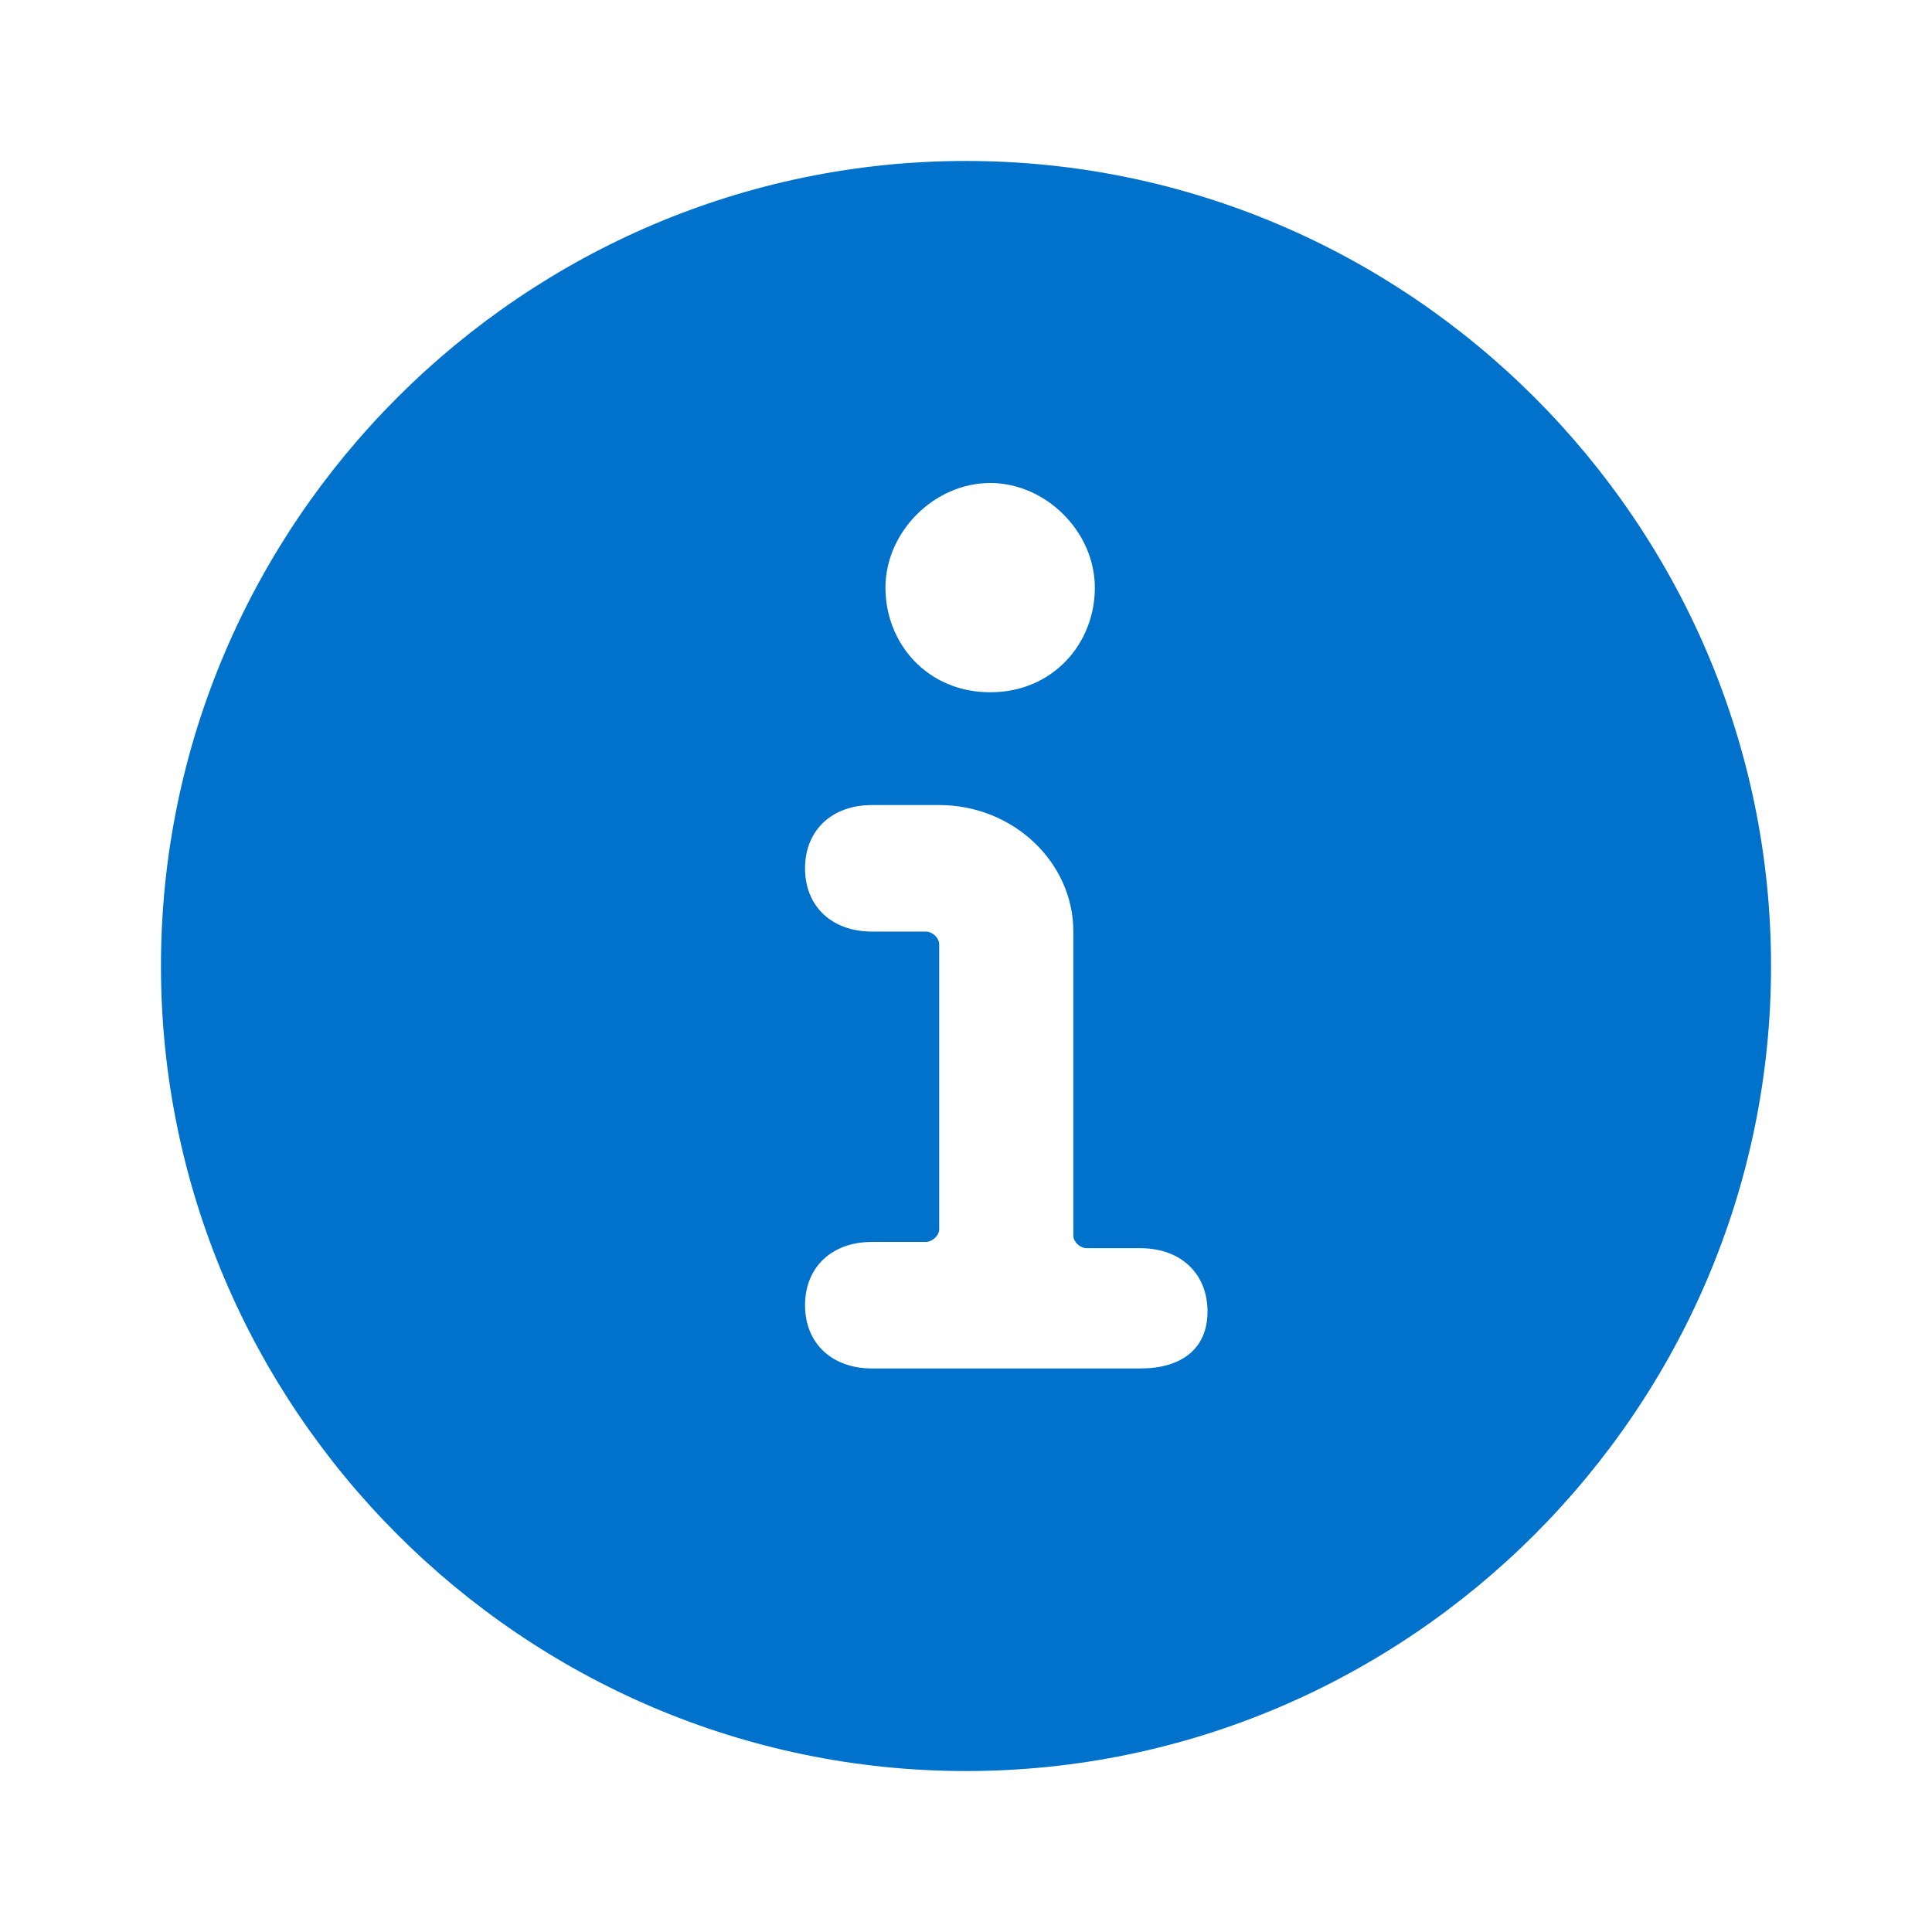
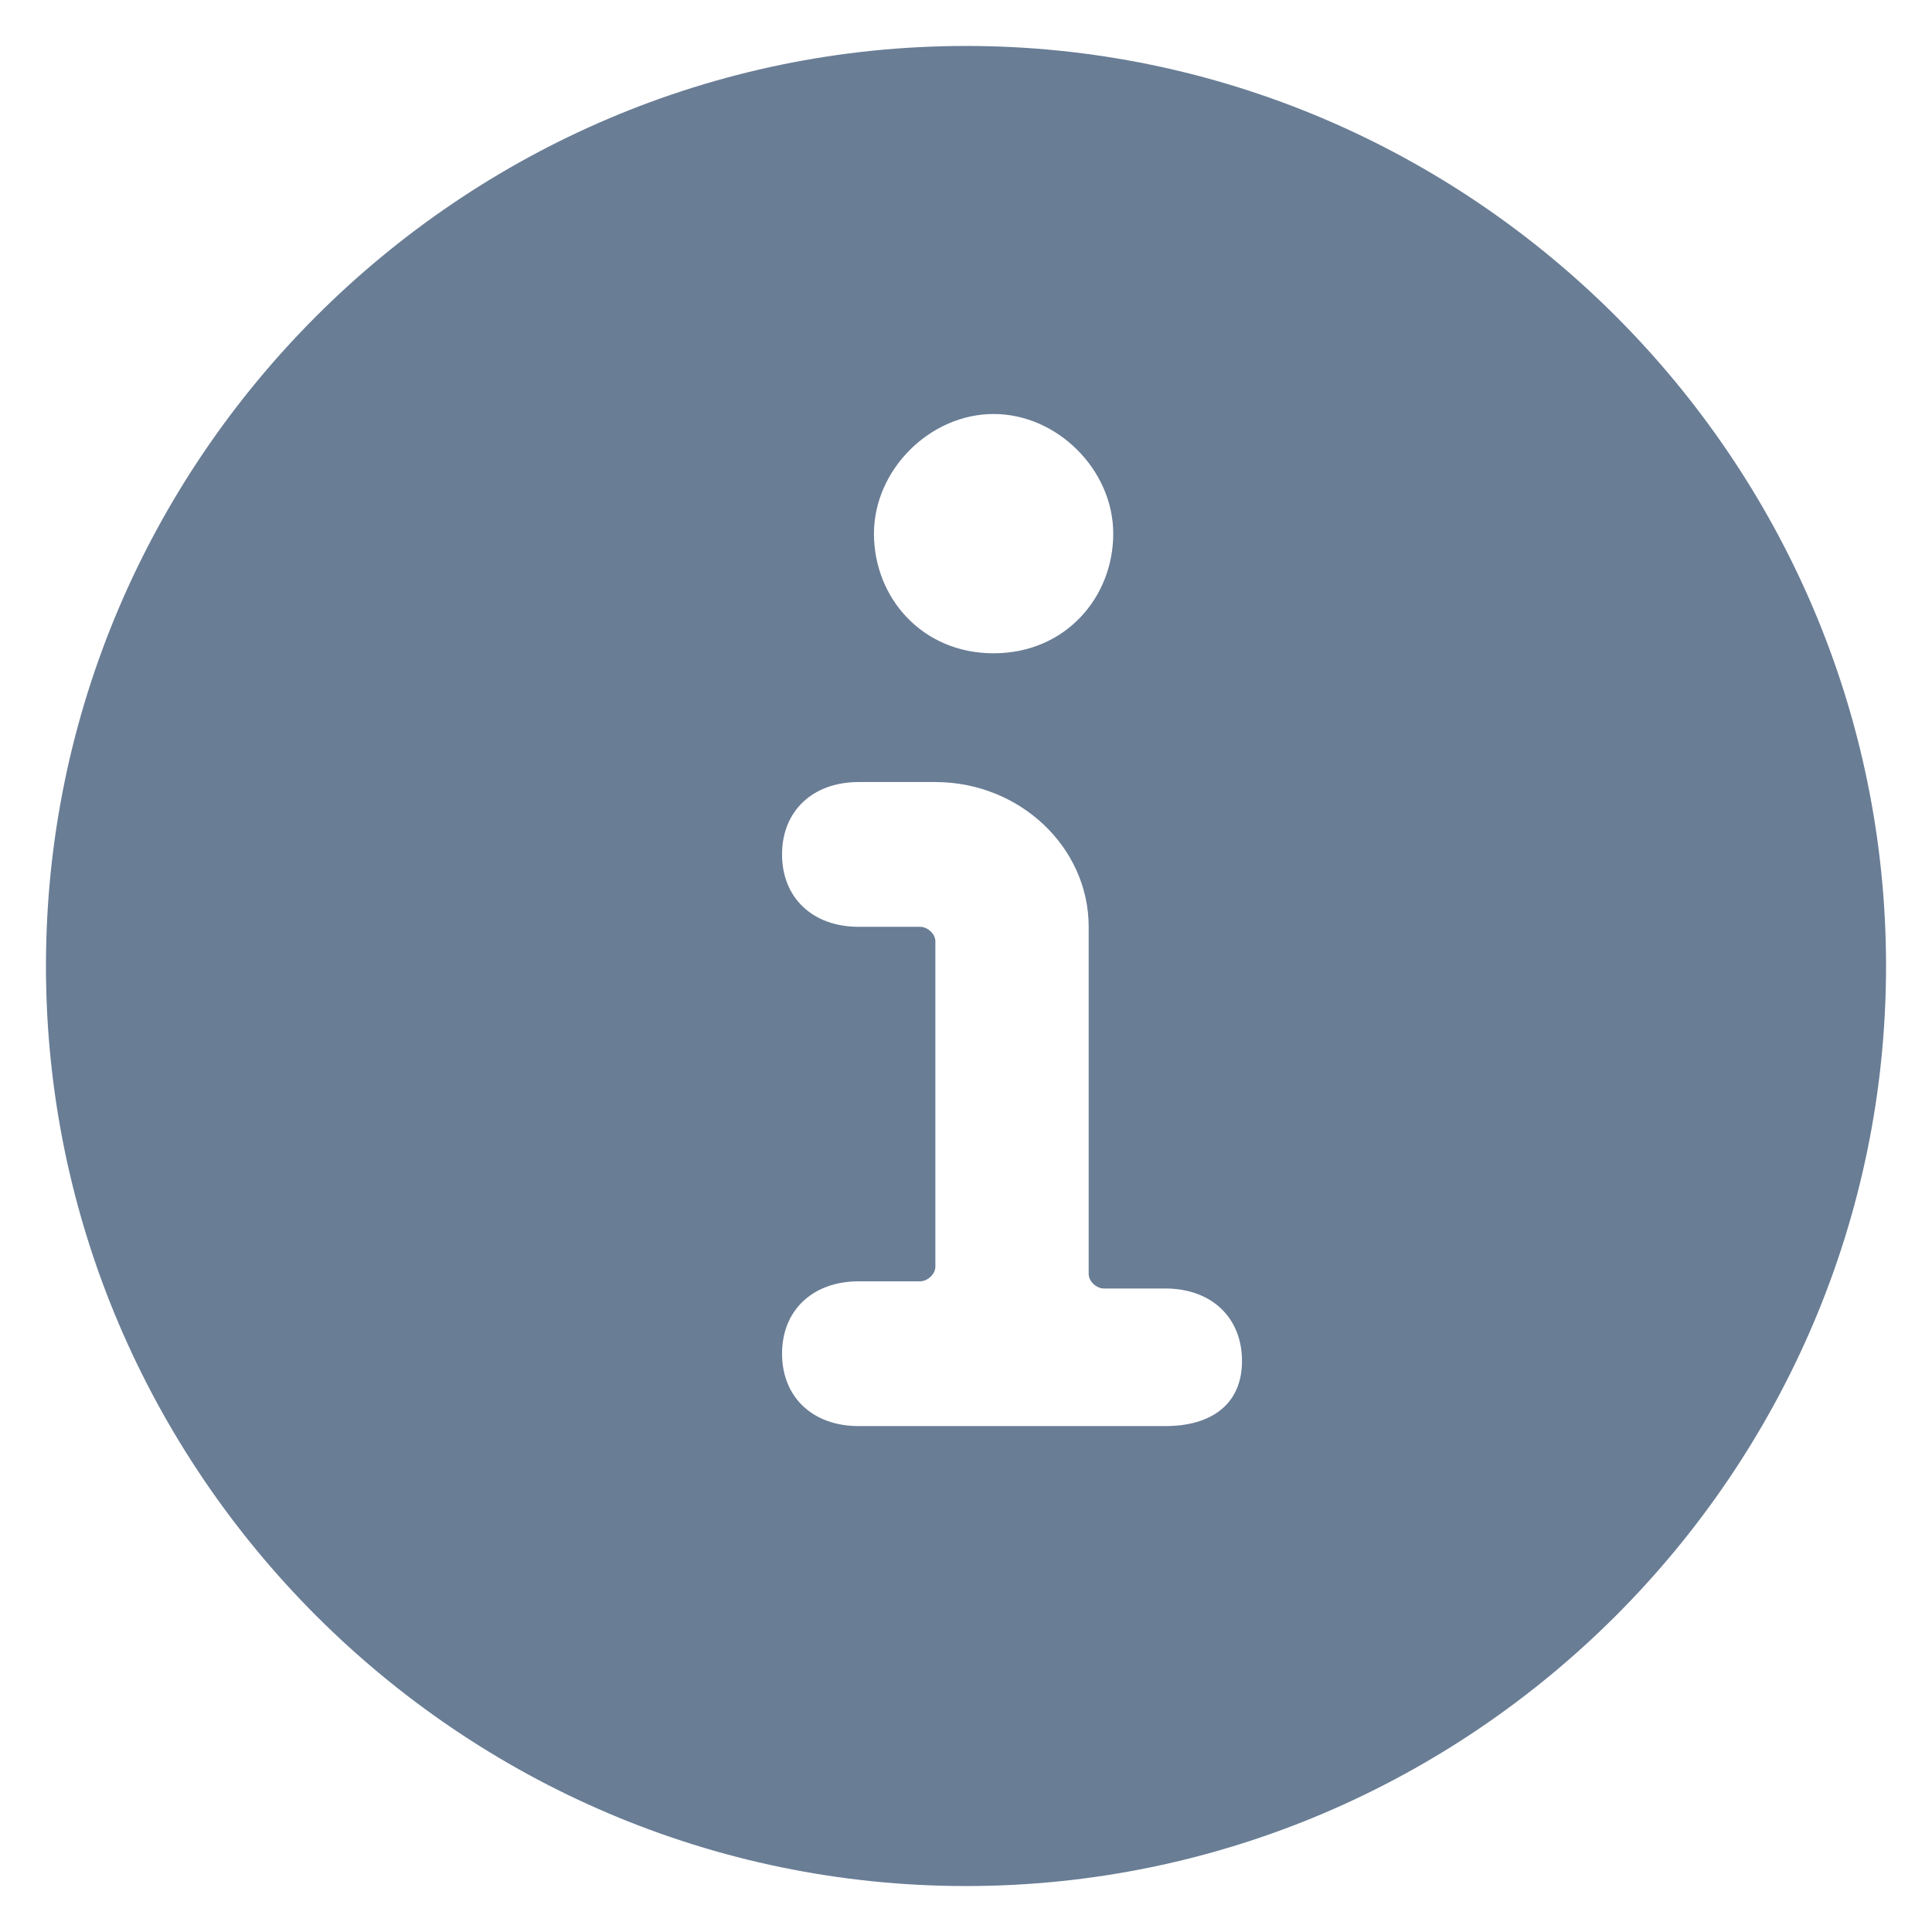
- <svg xmlns="http://www.w3.org/2000/svg" width="16" height="16" viewBox="0 0 16 16" fill="none">
-   <g id="Help icon">
-     <path id="Glyph" d="M9.067 4.867C9.067 5.329 8.72 5.733 8.2 5.733C7.68 5.733 7.333 5.329 7.333 4.867C7.333 4.404 7.738 4 8.2 4C8.662 4 9.067 4.404 9.067 4.867ZM7.222 11.333C6.889 11.333 6.667 11.124 6.667 10.809C6.667 10.494 6.889 10.285 7.222 10.285H7.667C7.722 10.285 7.778 10.232 7.778 10.18V7.82C7.778 7.768 7.722 7.715 7.667 7.715H7.222C6.889 7.715 6.667 7.506 6.667 7.191C6.667 6.876 6.889 6.667 7.222 6.667H7.778C8.389 6.667 8.889 7.139 8.889 7.715V10.232C8.889 10.285 8.944 10.337 9 10.337H9.444C9.778 10.337 10 10.547 10 10.861C10 11.176 9.778 11.333 9.444 11.333H7.222ZM8 1.333C4.333 1.333 1.333 4.333 1.333 8C1.333 11.667 4.333 14.667 8 14.667C11.667 14.667 14.667 11.667 14.667 8C14.667 4.333 11.667 1.333 8 1.333Z" fill="#0172CB" />
-   </g>
+ <svg xmlns="http://www.w3.org/2000/svg" width="14" height="14" viewBox="0 0 14 14" fill="none">
+   <path d="M8.067 3.867C8.067 4.329 7.72 4.734 7.2 4.734C6.68 4.734 6.333 4.329 6.333 3.867C6.333 3.405 6.738 3 7.2 3C7.662 3 8.067 3.405 8.067 3.867ZM6.222 10.334C5.889 10.334 5.667 10.124 5.667 9.809C5.667 9.495 5.889 9.285 6.222 9.285H6.667C6.722 9.285 6.778 9.232 6.778 9.18V6.82C6.778 6.768 6.722 6.716 6.667 6.716H6.222C5.889 6.716 5.667 6.506 5.667 6.191C5.667 5.877 5.889 5.667 6.222 5.667H6.778C7.389 5.667 7.889 6.139 7.889 6.716V9.232C7.889 9.285 7.945 9.337 8 9.337H8.445C8.778 9.337 9 9.547 9 9.862C9 10.176 8.778 10.334 8.445 10.334H6.222ZM7 0.333C3.333 0.333 0.333 3.333 0.333 7C0.333 10.667 3.333 13.667 7 13.667C10.667 13.667 13.667 10.667 13.667 7C13.667 3.333 10.667 0.333 7 0.333Z" fill="#697D95" />
</svg>
